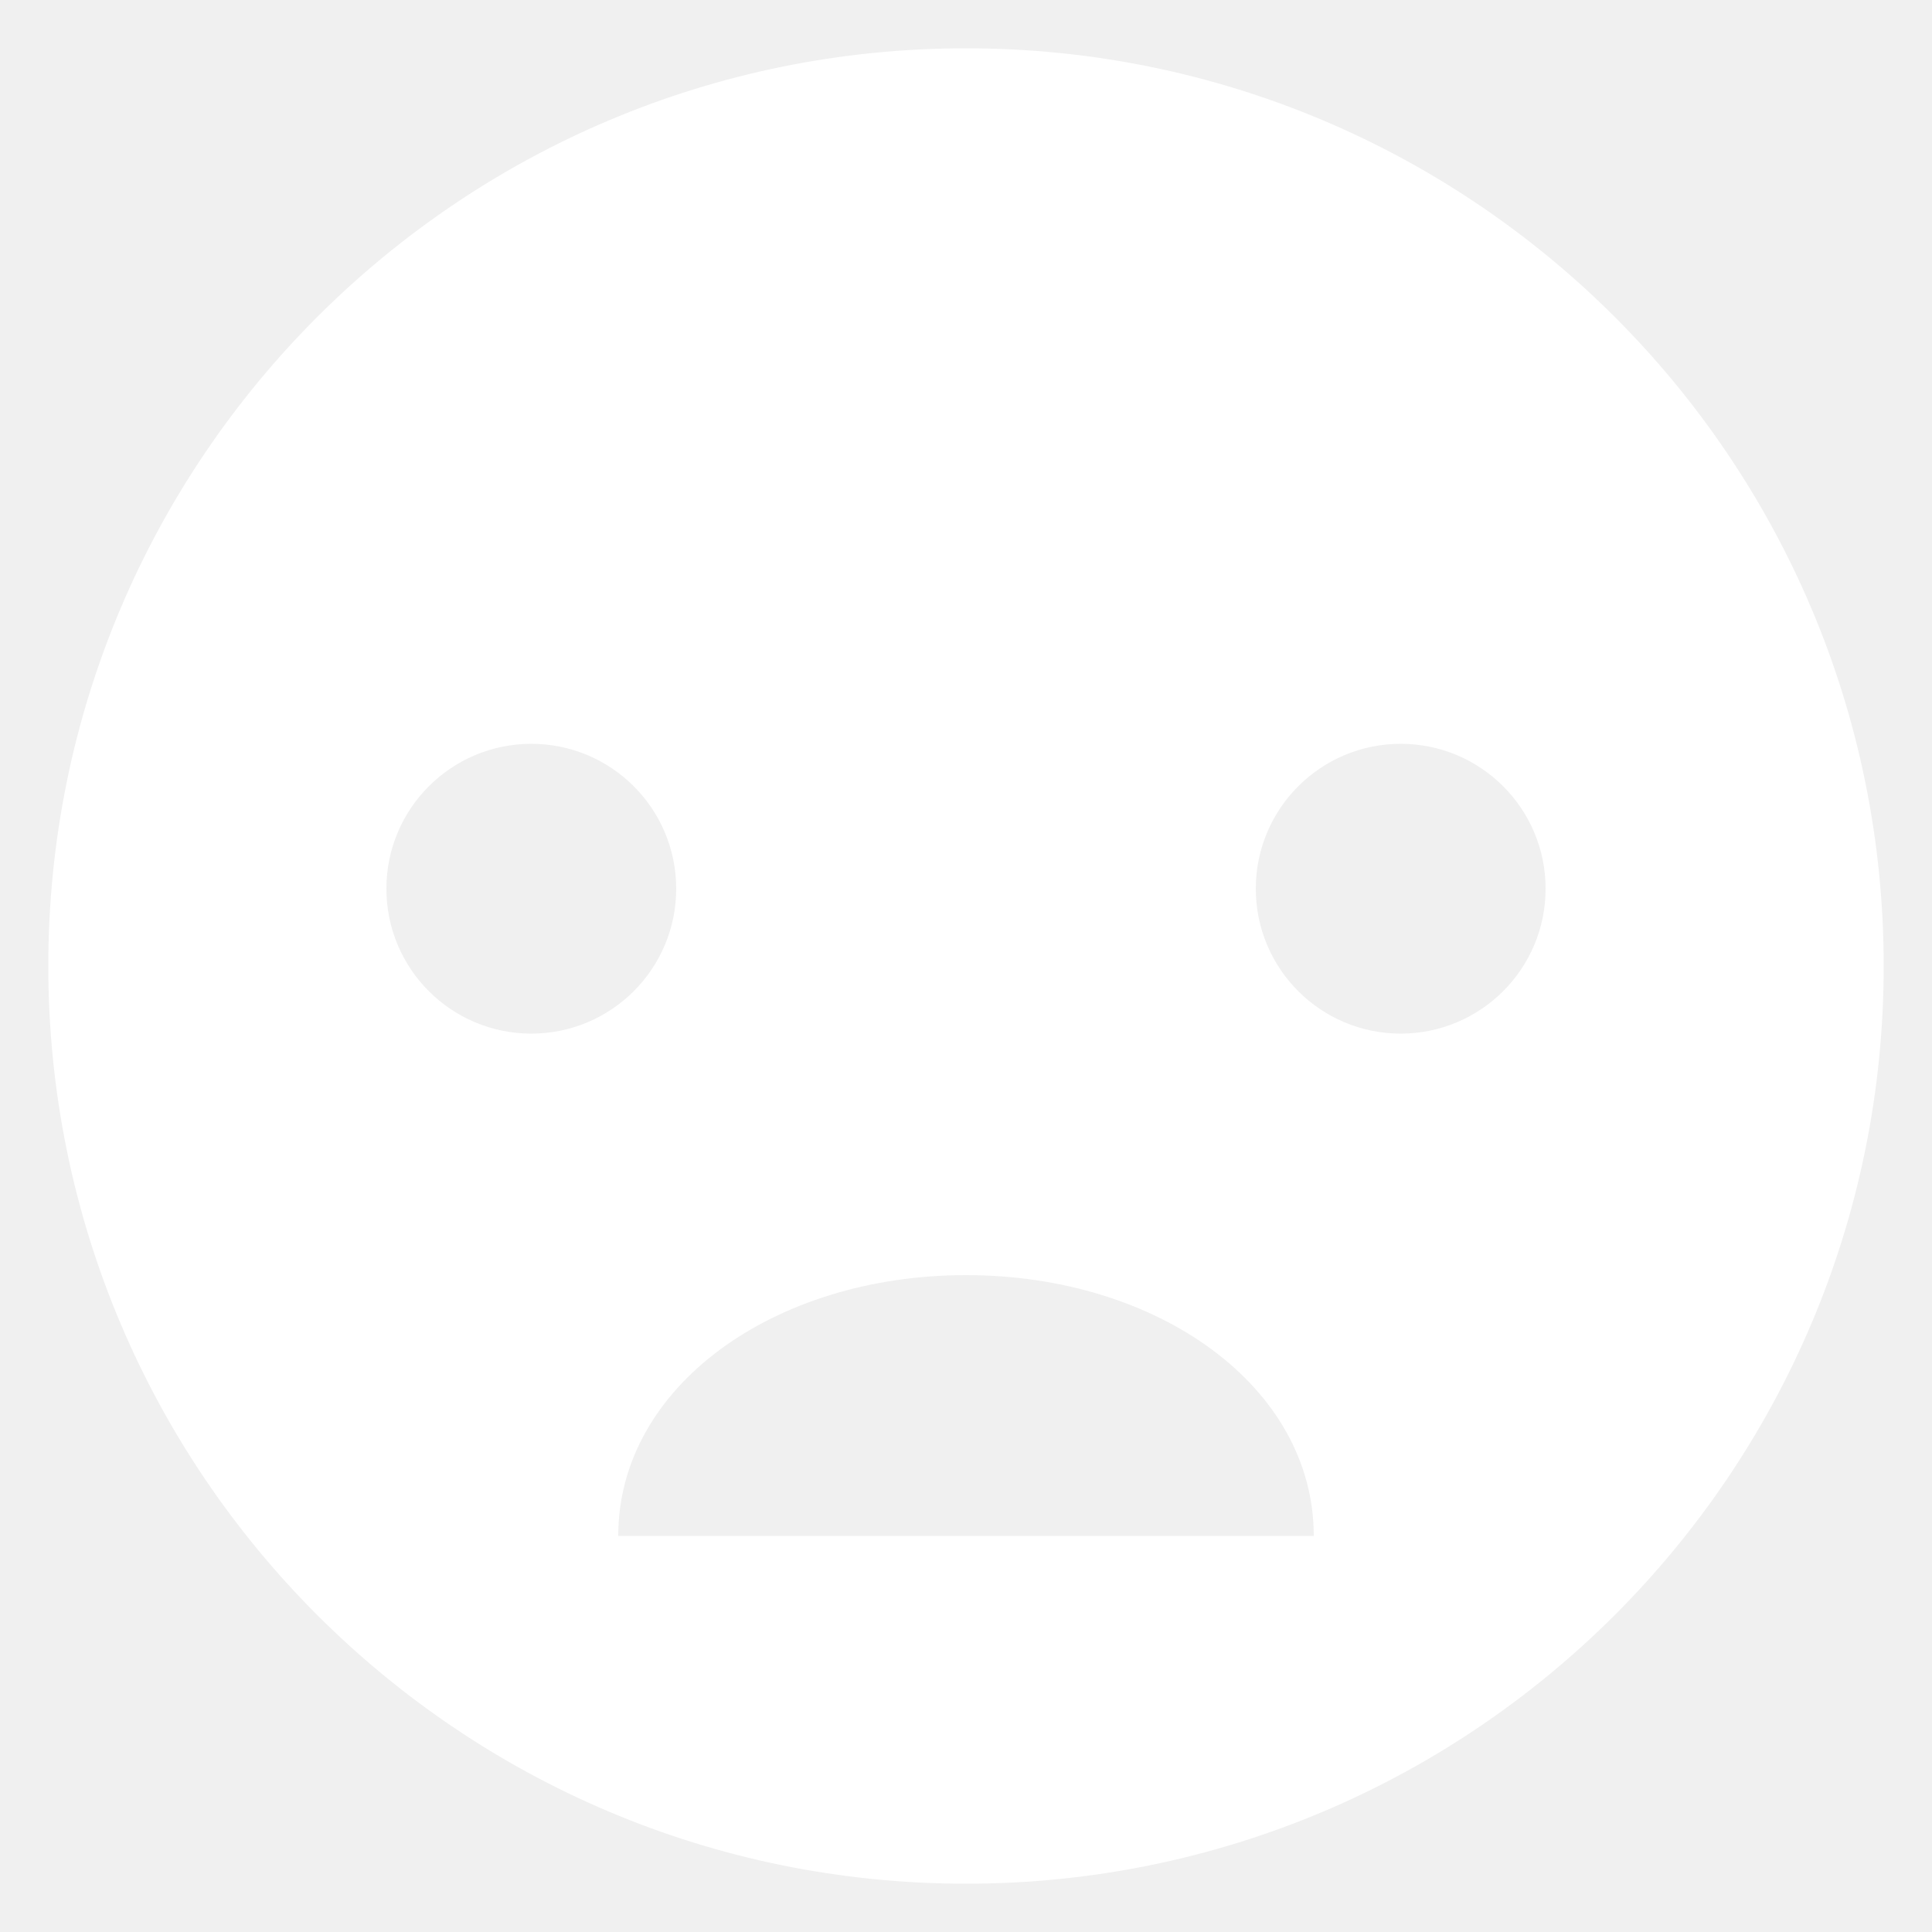
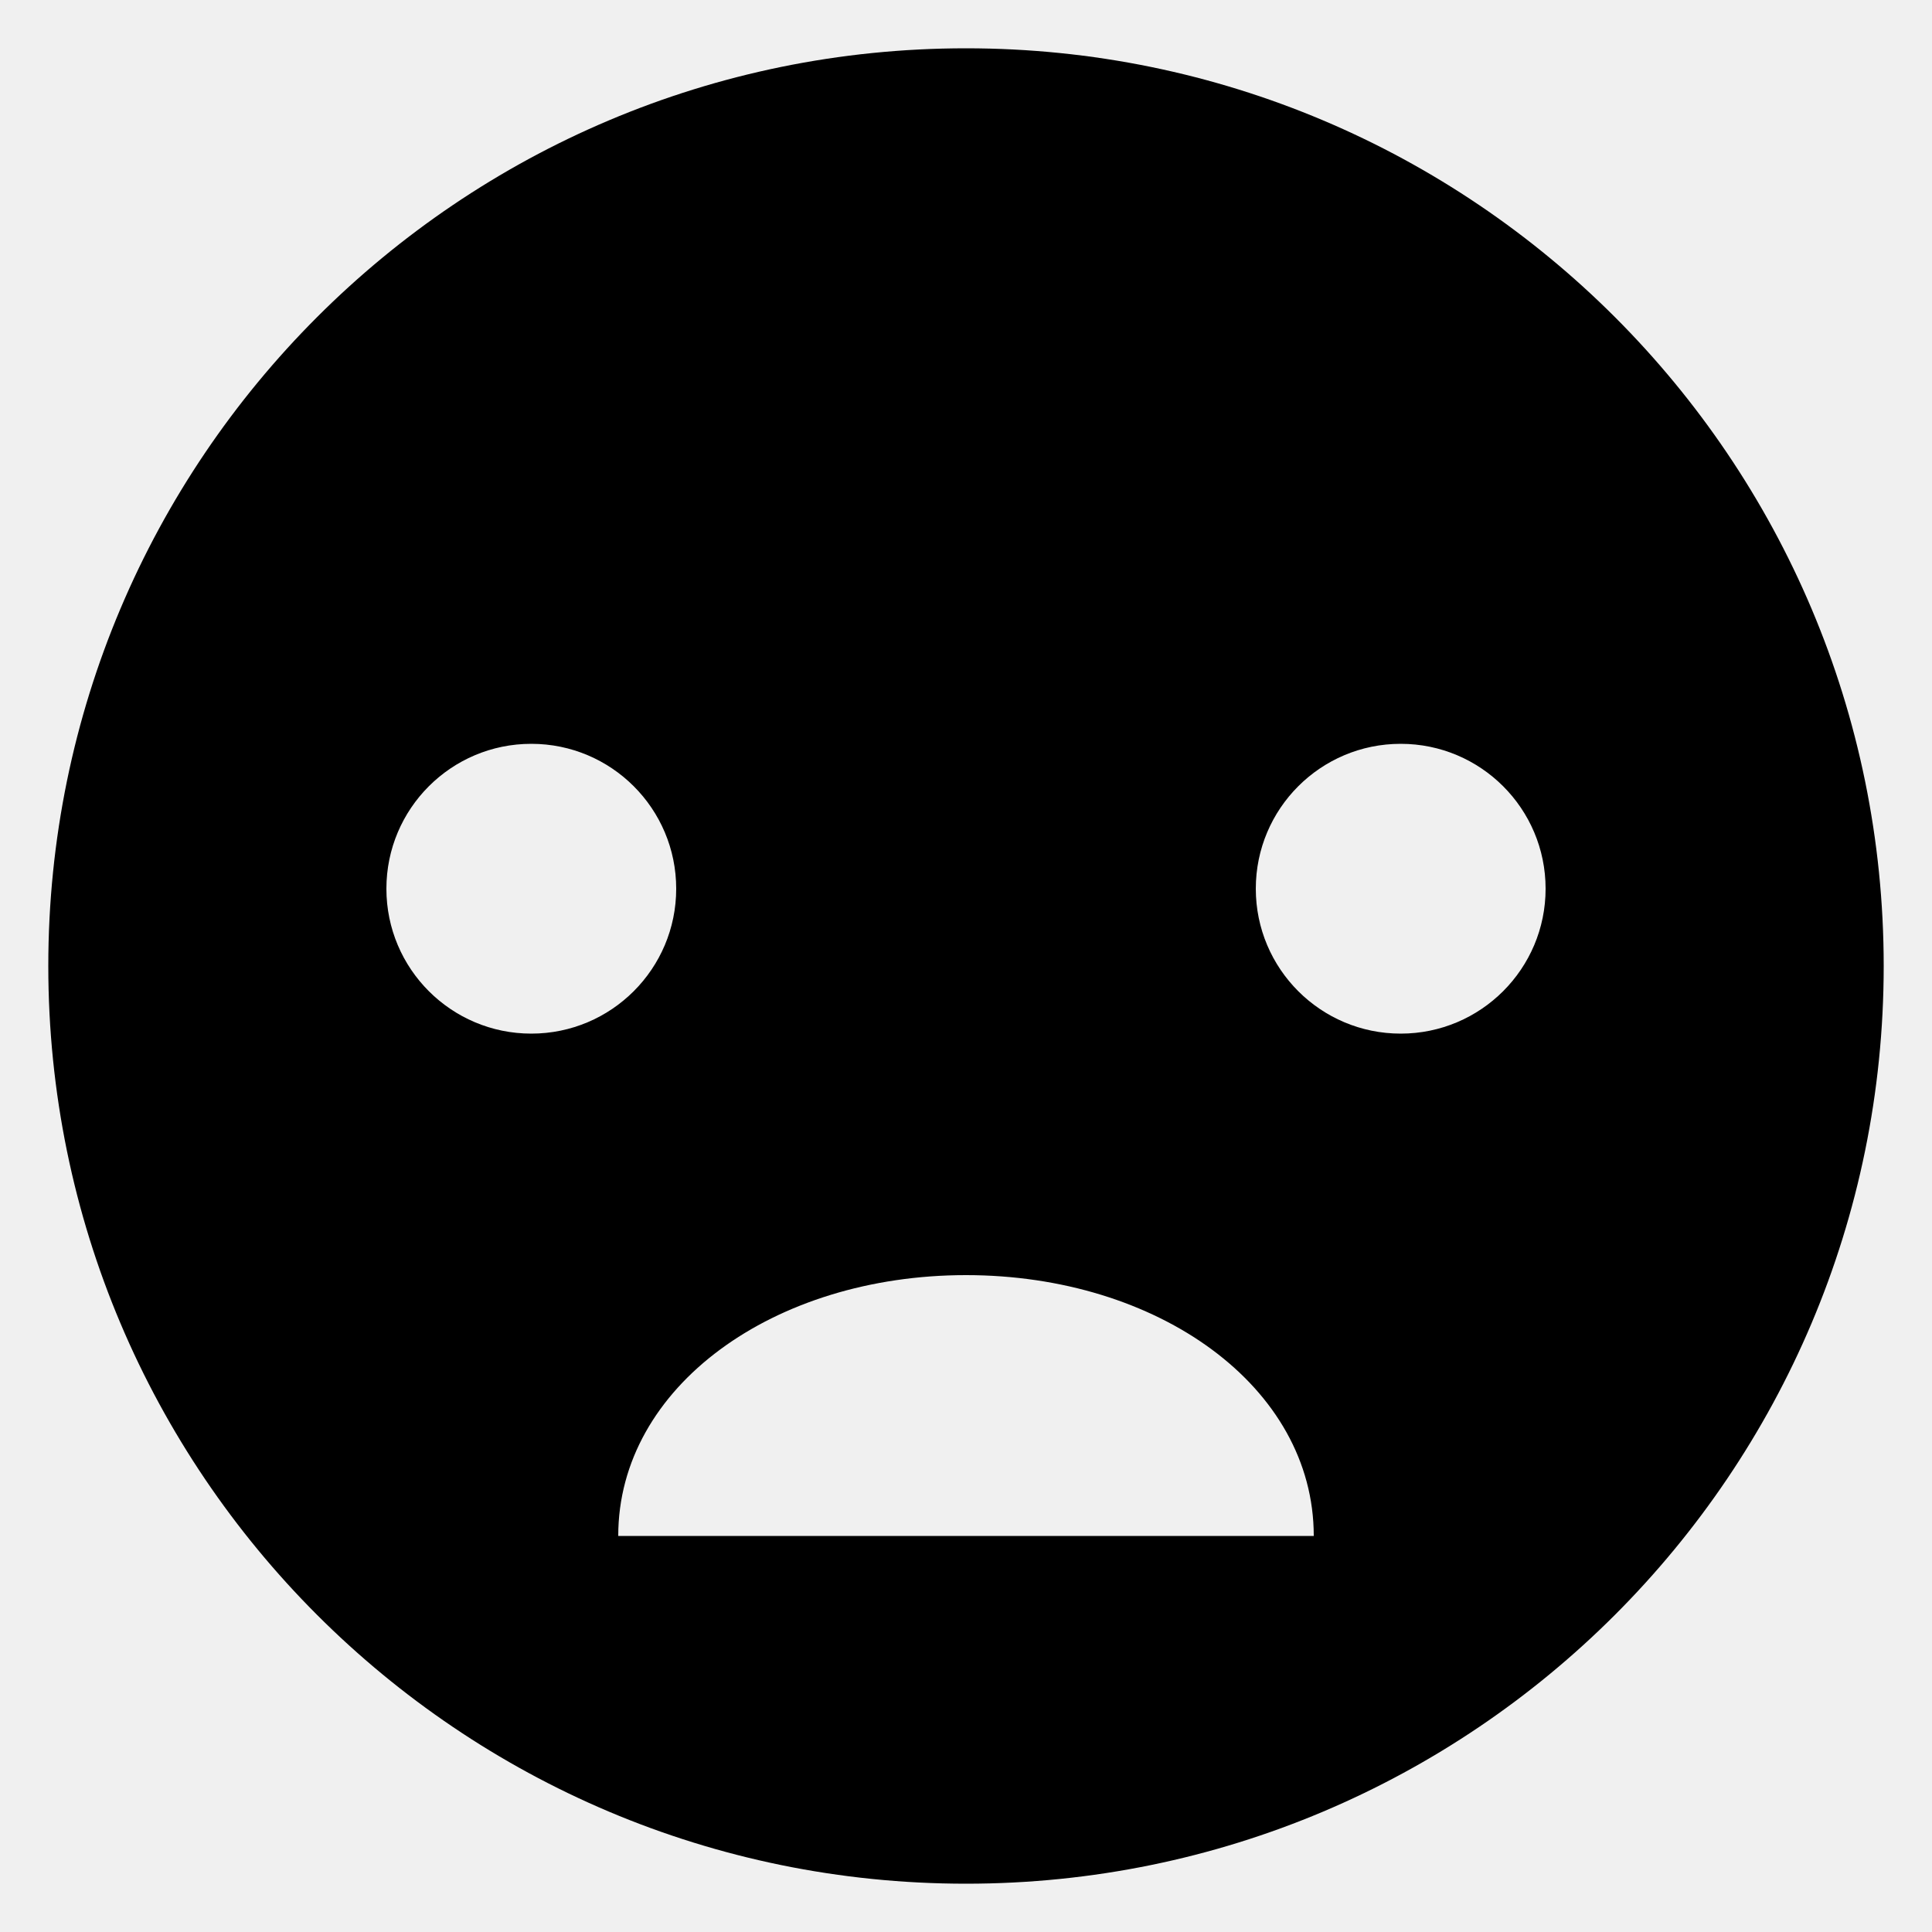
<svg xmlns="http://www.w3.org/2000/svg" width="200" height="200" viewBox="0 0 200 200">
-   <path fill="#FFF" fill-rule="evenodd" d="M100 5c52.467 0 95 42.533 95 95s-42.533 95-95 95-95-42.533-95-95S47.533 5 100 5zm0 127c-19.882 0-36 11.546-36 27h72c0-15.454-16.118-27-36-27zM55 77c-8.284 0-15 6.716-15 15 0 8.284 6.716 15 15 15 8.284 0 15-6.716 15-15 0-8.284-6.716-15-15-15zm90 0c-8.284 0-15 6.716-15 15 0 8.284 6.716 15 15 15 8.284 0 15-6.716 15-15 0-8.284-6.716-15-15-15z" />
+   <path fill="#000" fill-rule="evenodd" d="M100 5c52.467 0 95 42.533 95 95s-42.533 95-95 95-95-42.533-95-95S47.533 5 100 5zm0 127c-19.882 0-36 11.546-36 27h72c0-15.454-16.118-27-36-27zM55 77c-8.284 0-15 6.716-15 15 0 8.284 6.716 15 15 15 8.284 0 15-6.716 15-15 0-8.284-6.716-15-15-15zm90 0c-8.284 0-15 6.716-15 15 0 8.284 6.716 15 15 15 8.284 0 15-6.716 15-15 0-8.284-6.716-15-15-15z" />
</svg>
